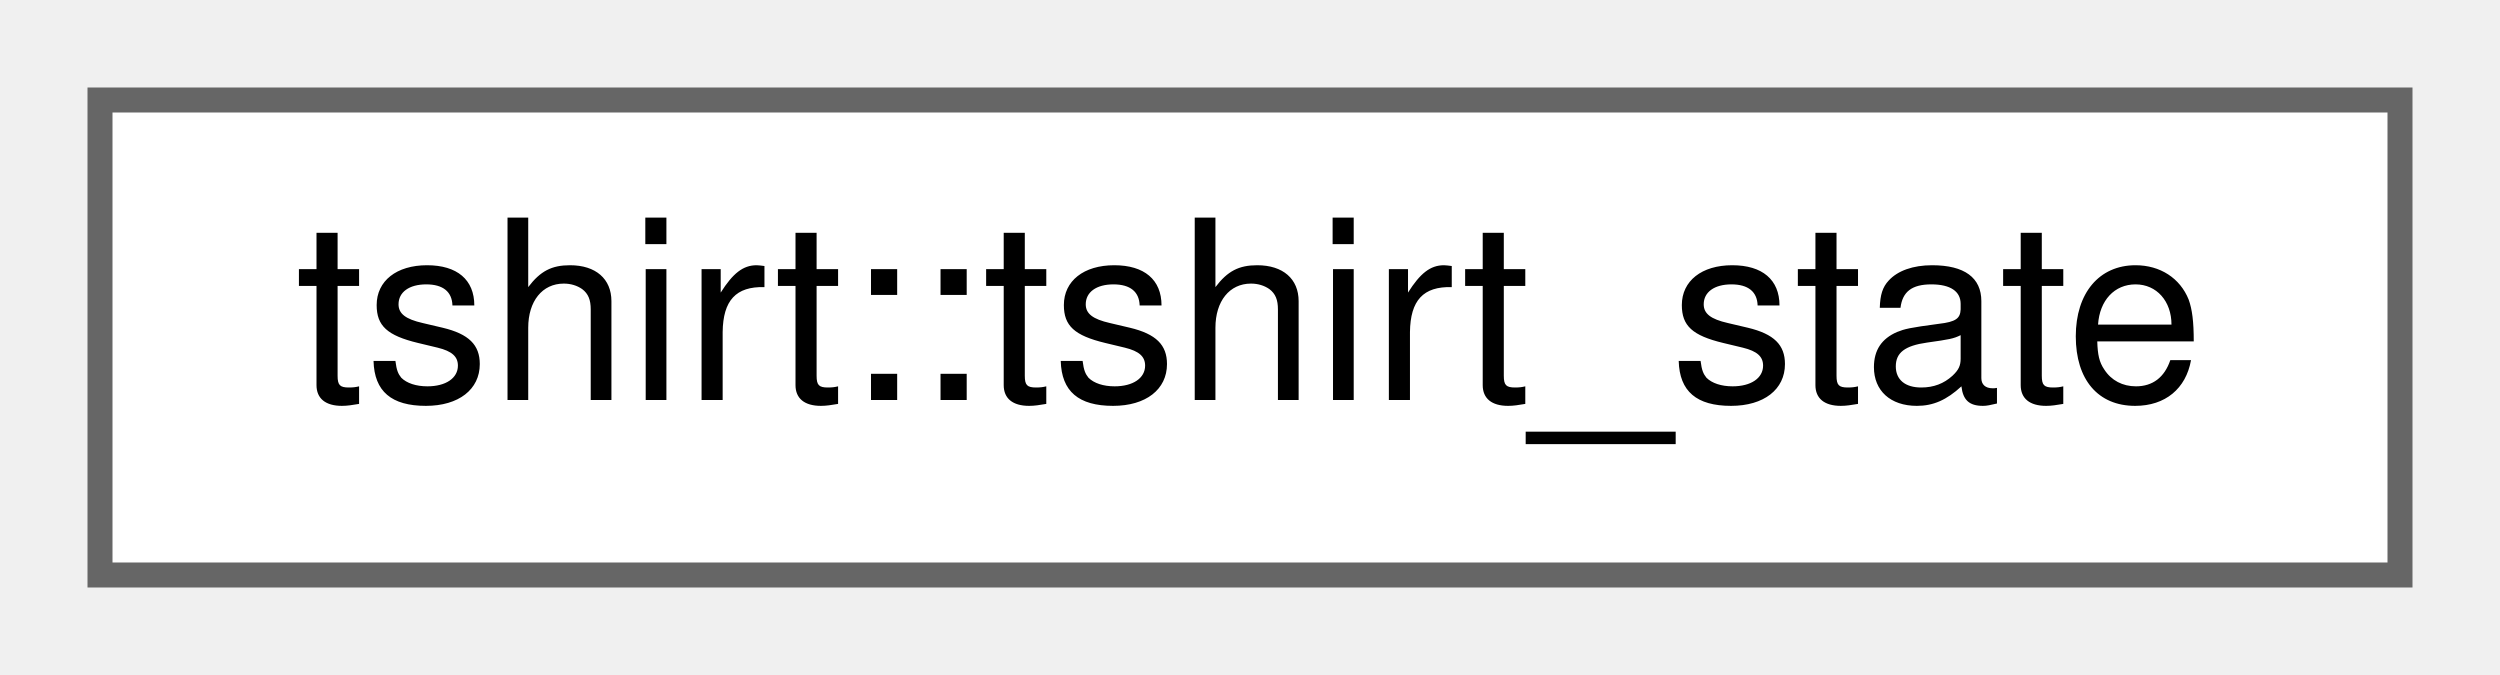
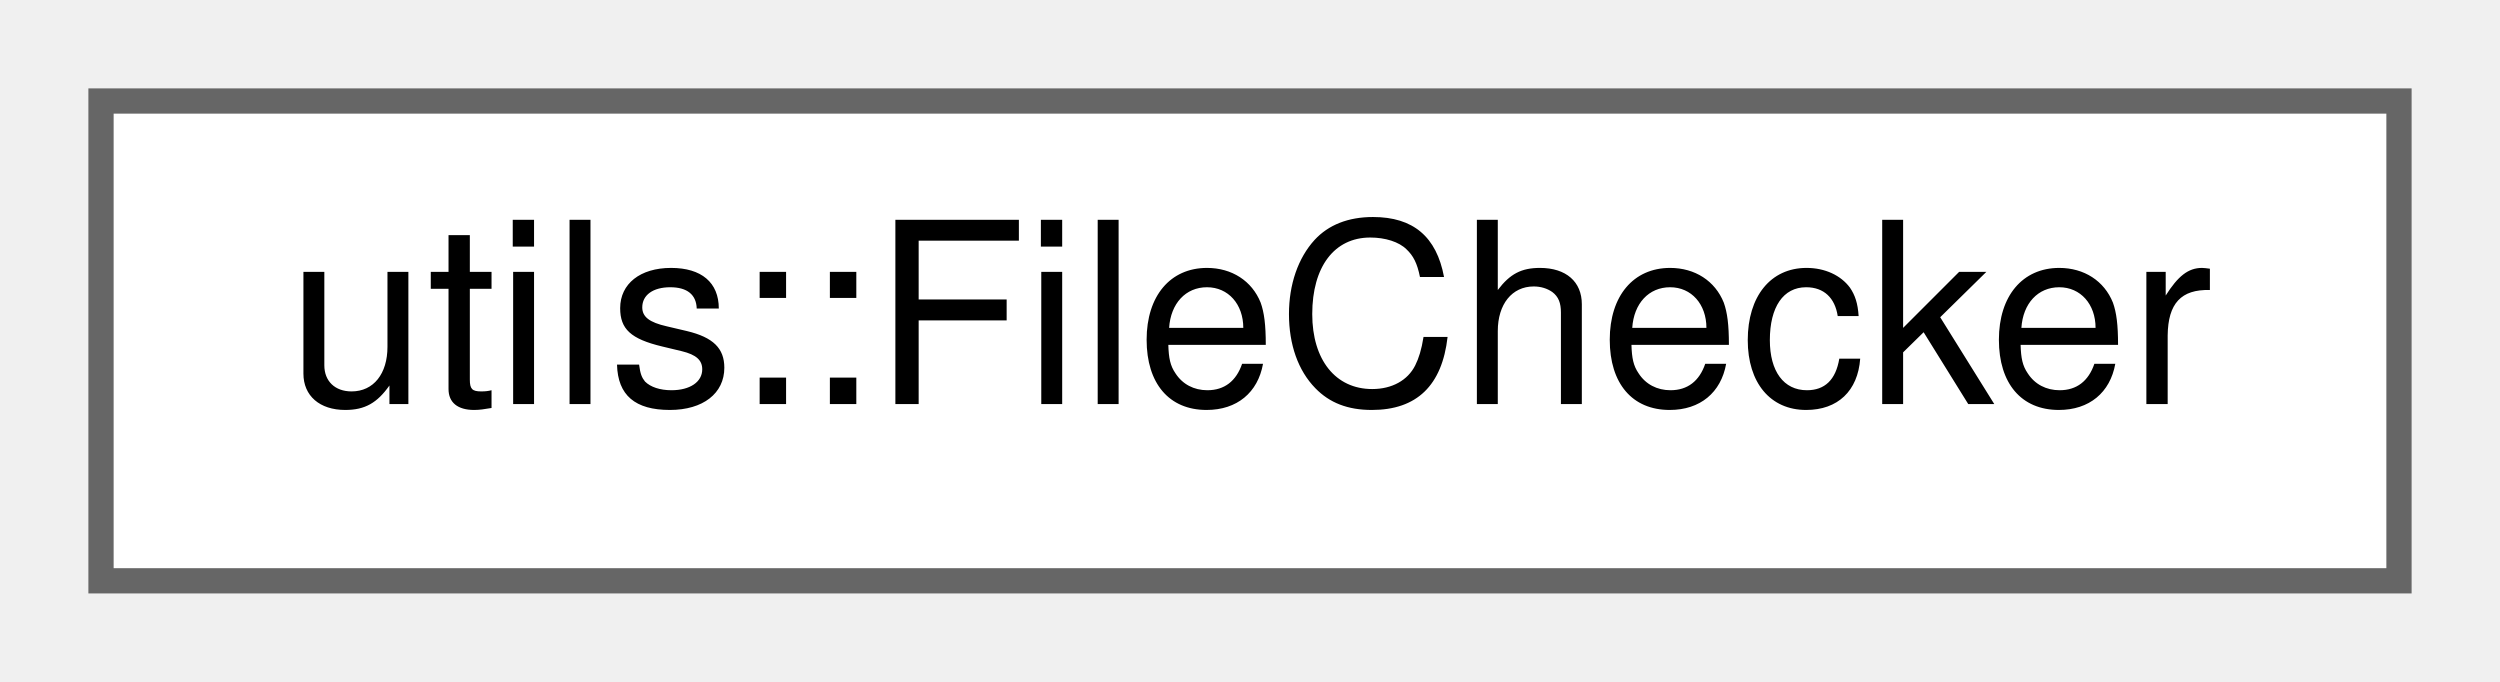
- <svg xmlns="http://www.w3.org/2000/svg" xmlns:xlink="http://www.w3.org/1999/xlink" width="100pt" height="27pt" viewBox="0.00 0.00 100.00 27.00">
+ <svg xmlns="http://www.w3.org/2000/svg" xmlns:xlink="http://www.w3.org/1999/xlink" width="99pt" height="27pt" viewBox="0.00 0.00 99.00 27.00">
  <g id="graph0" class="graph" transform="scale(1 1) rotate(0) translate(4 23)">
    <g id="node1" class="node">
      <g id="a_node1">
-         <a xlink:href="structtshirt_1_1tshirt__state.html" target="_top" xlink:title="Structure for containing and organizing the state values of the Tshirt hydrological model.">
-           <polygon fill="white" stroke="#666666" points="92,-19 0,-19 0,0 92,0 92,-19" />
-           <text text-anchor="middle" x="46" y="-7" font-family="Helvetica,sans-Serif" font-size="10.00">tshirt::tshirt_state</text>
+         <a xlink:href="classutils_1_1_file_checker.html" target="_top" xlink:title="Simple utility class for testing things about one or more files.">
+           <polygon fill="white" stroke="#666666" points="91,-19 0,-19 0,0 91,0 91,-19" />
+           <text text-anchor="middle" x="45.5" y="-7" font-family="Helvetica,sans-Serif" font-size="10.00">utils::FileChecker</text>
        </a>
      </g>
    </g>
  </g>
</svg>
